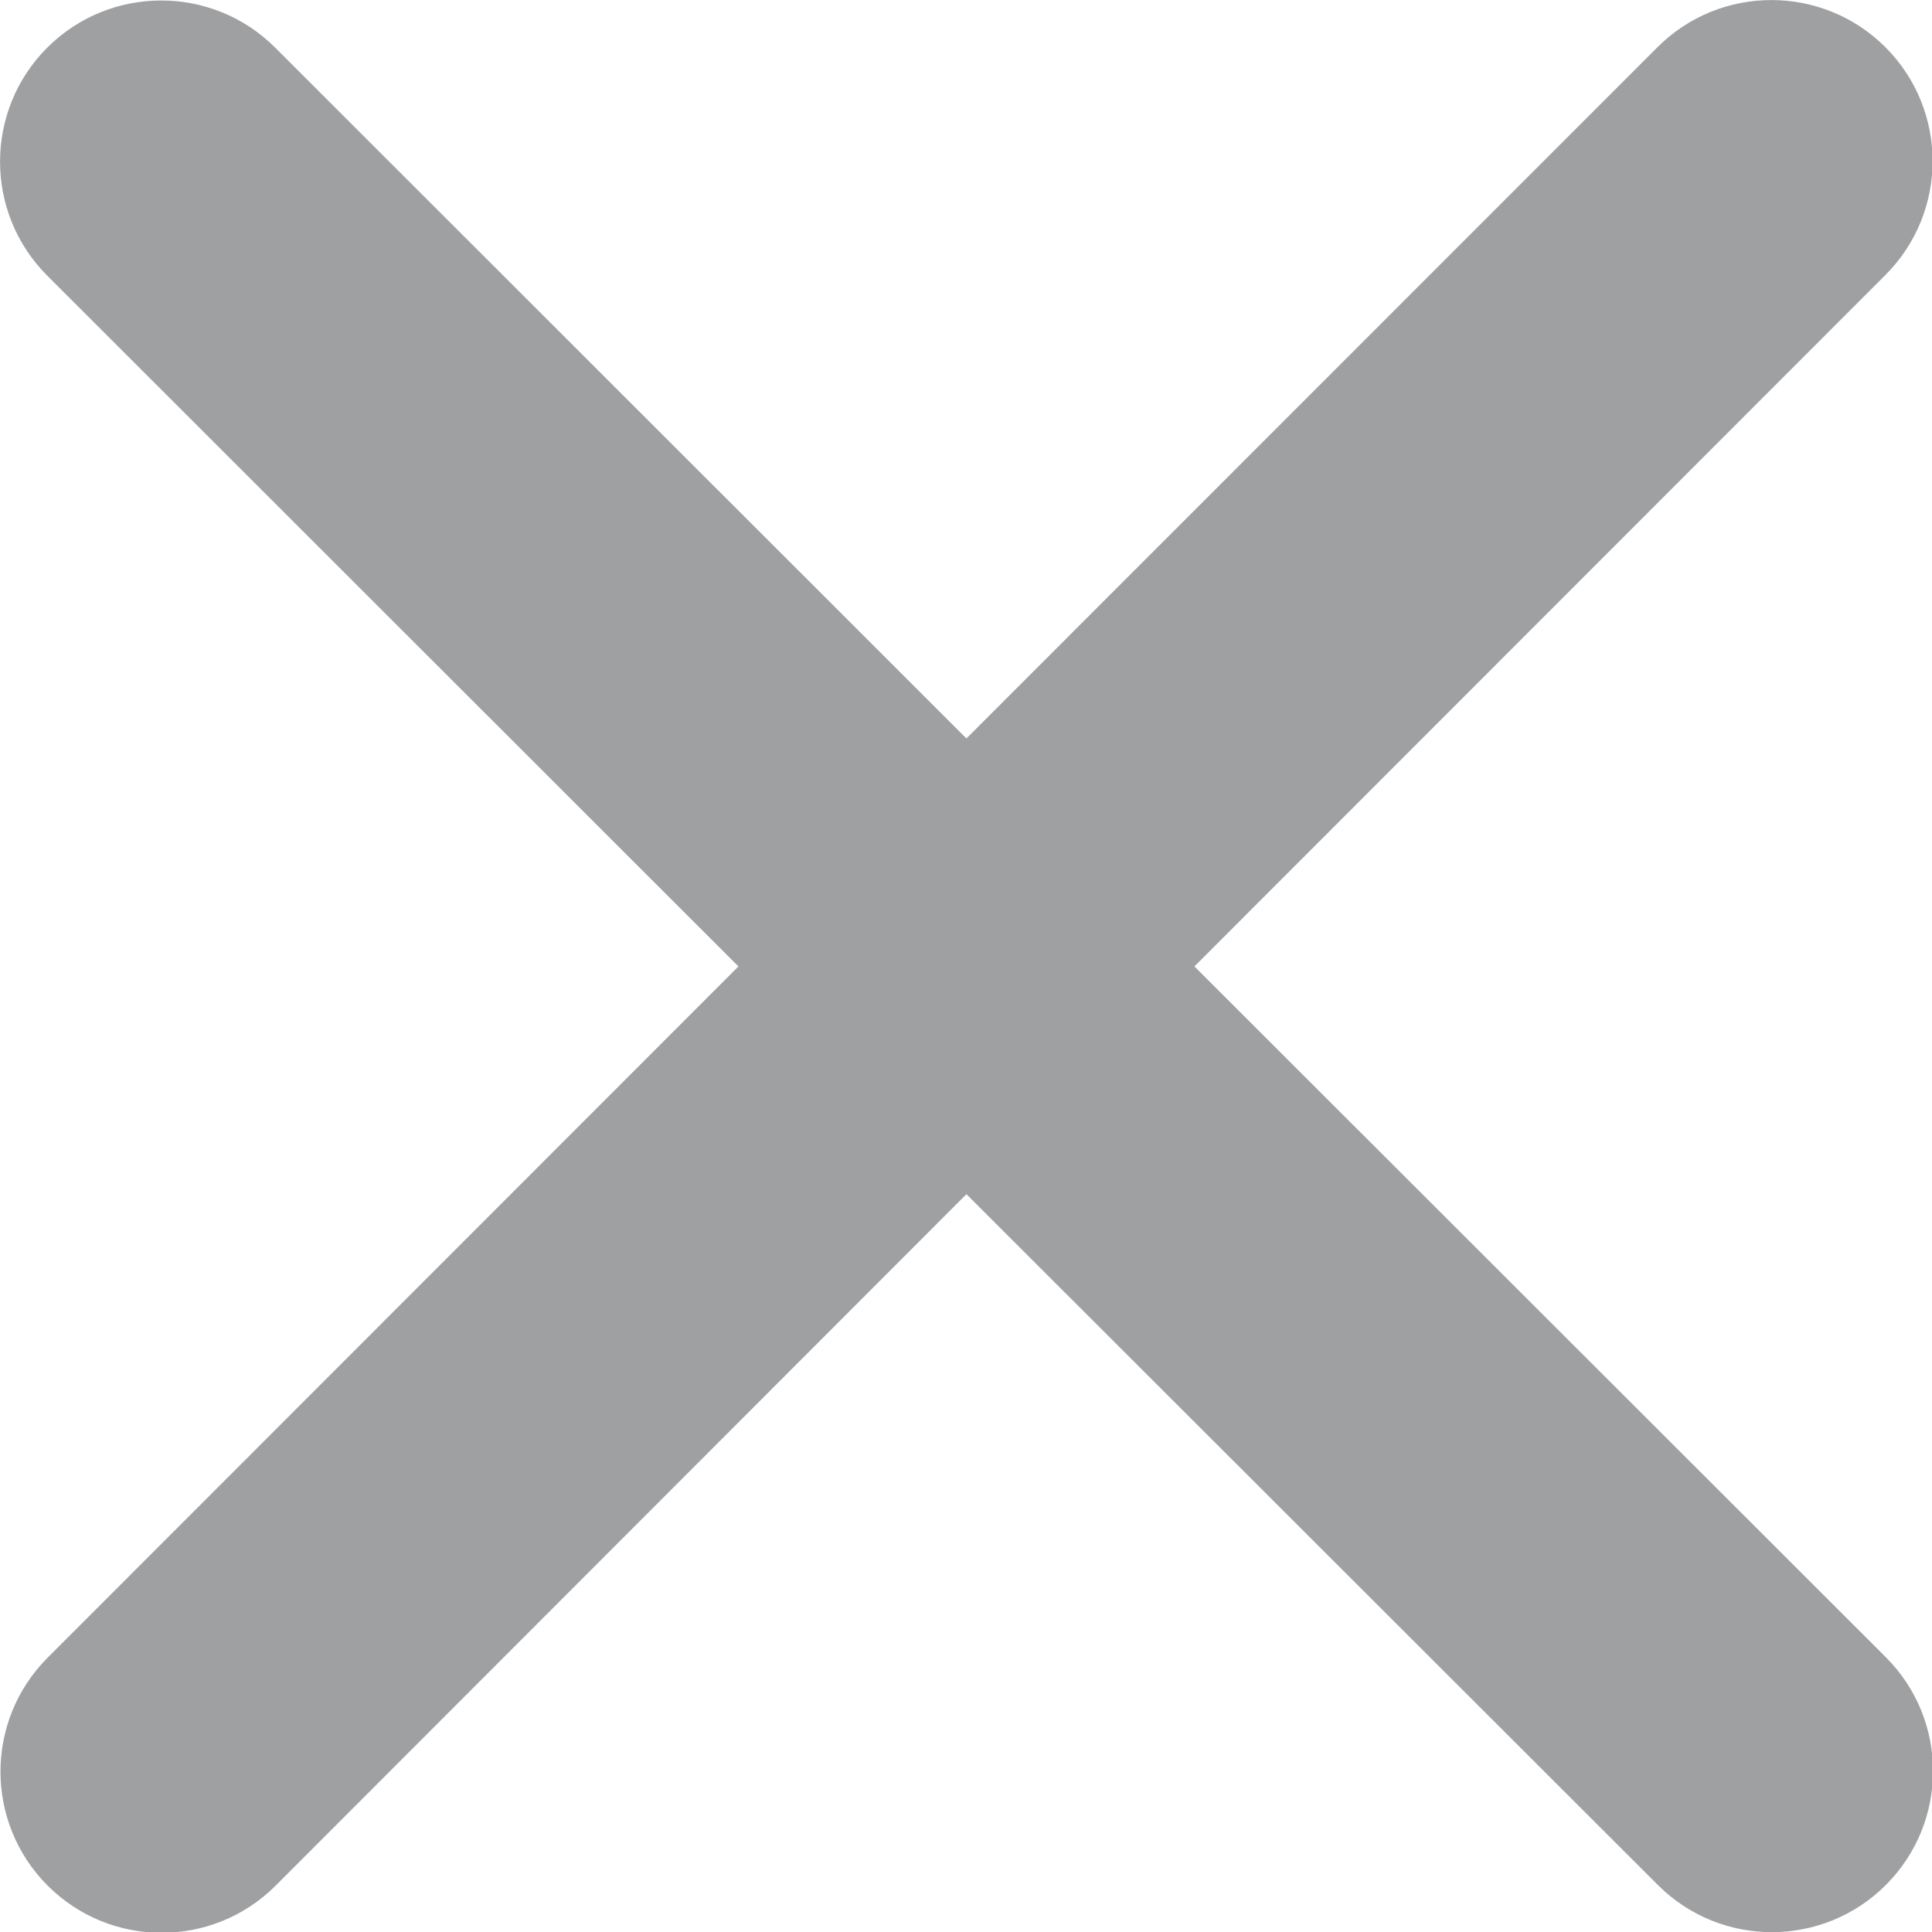
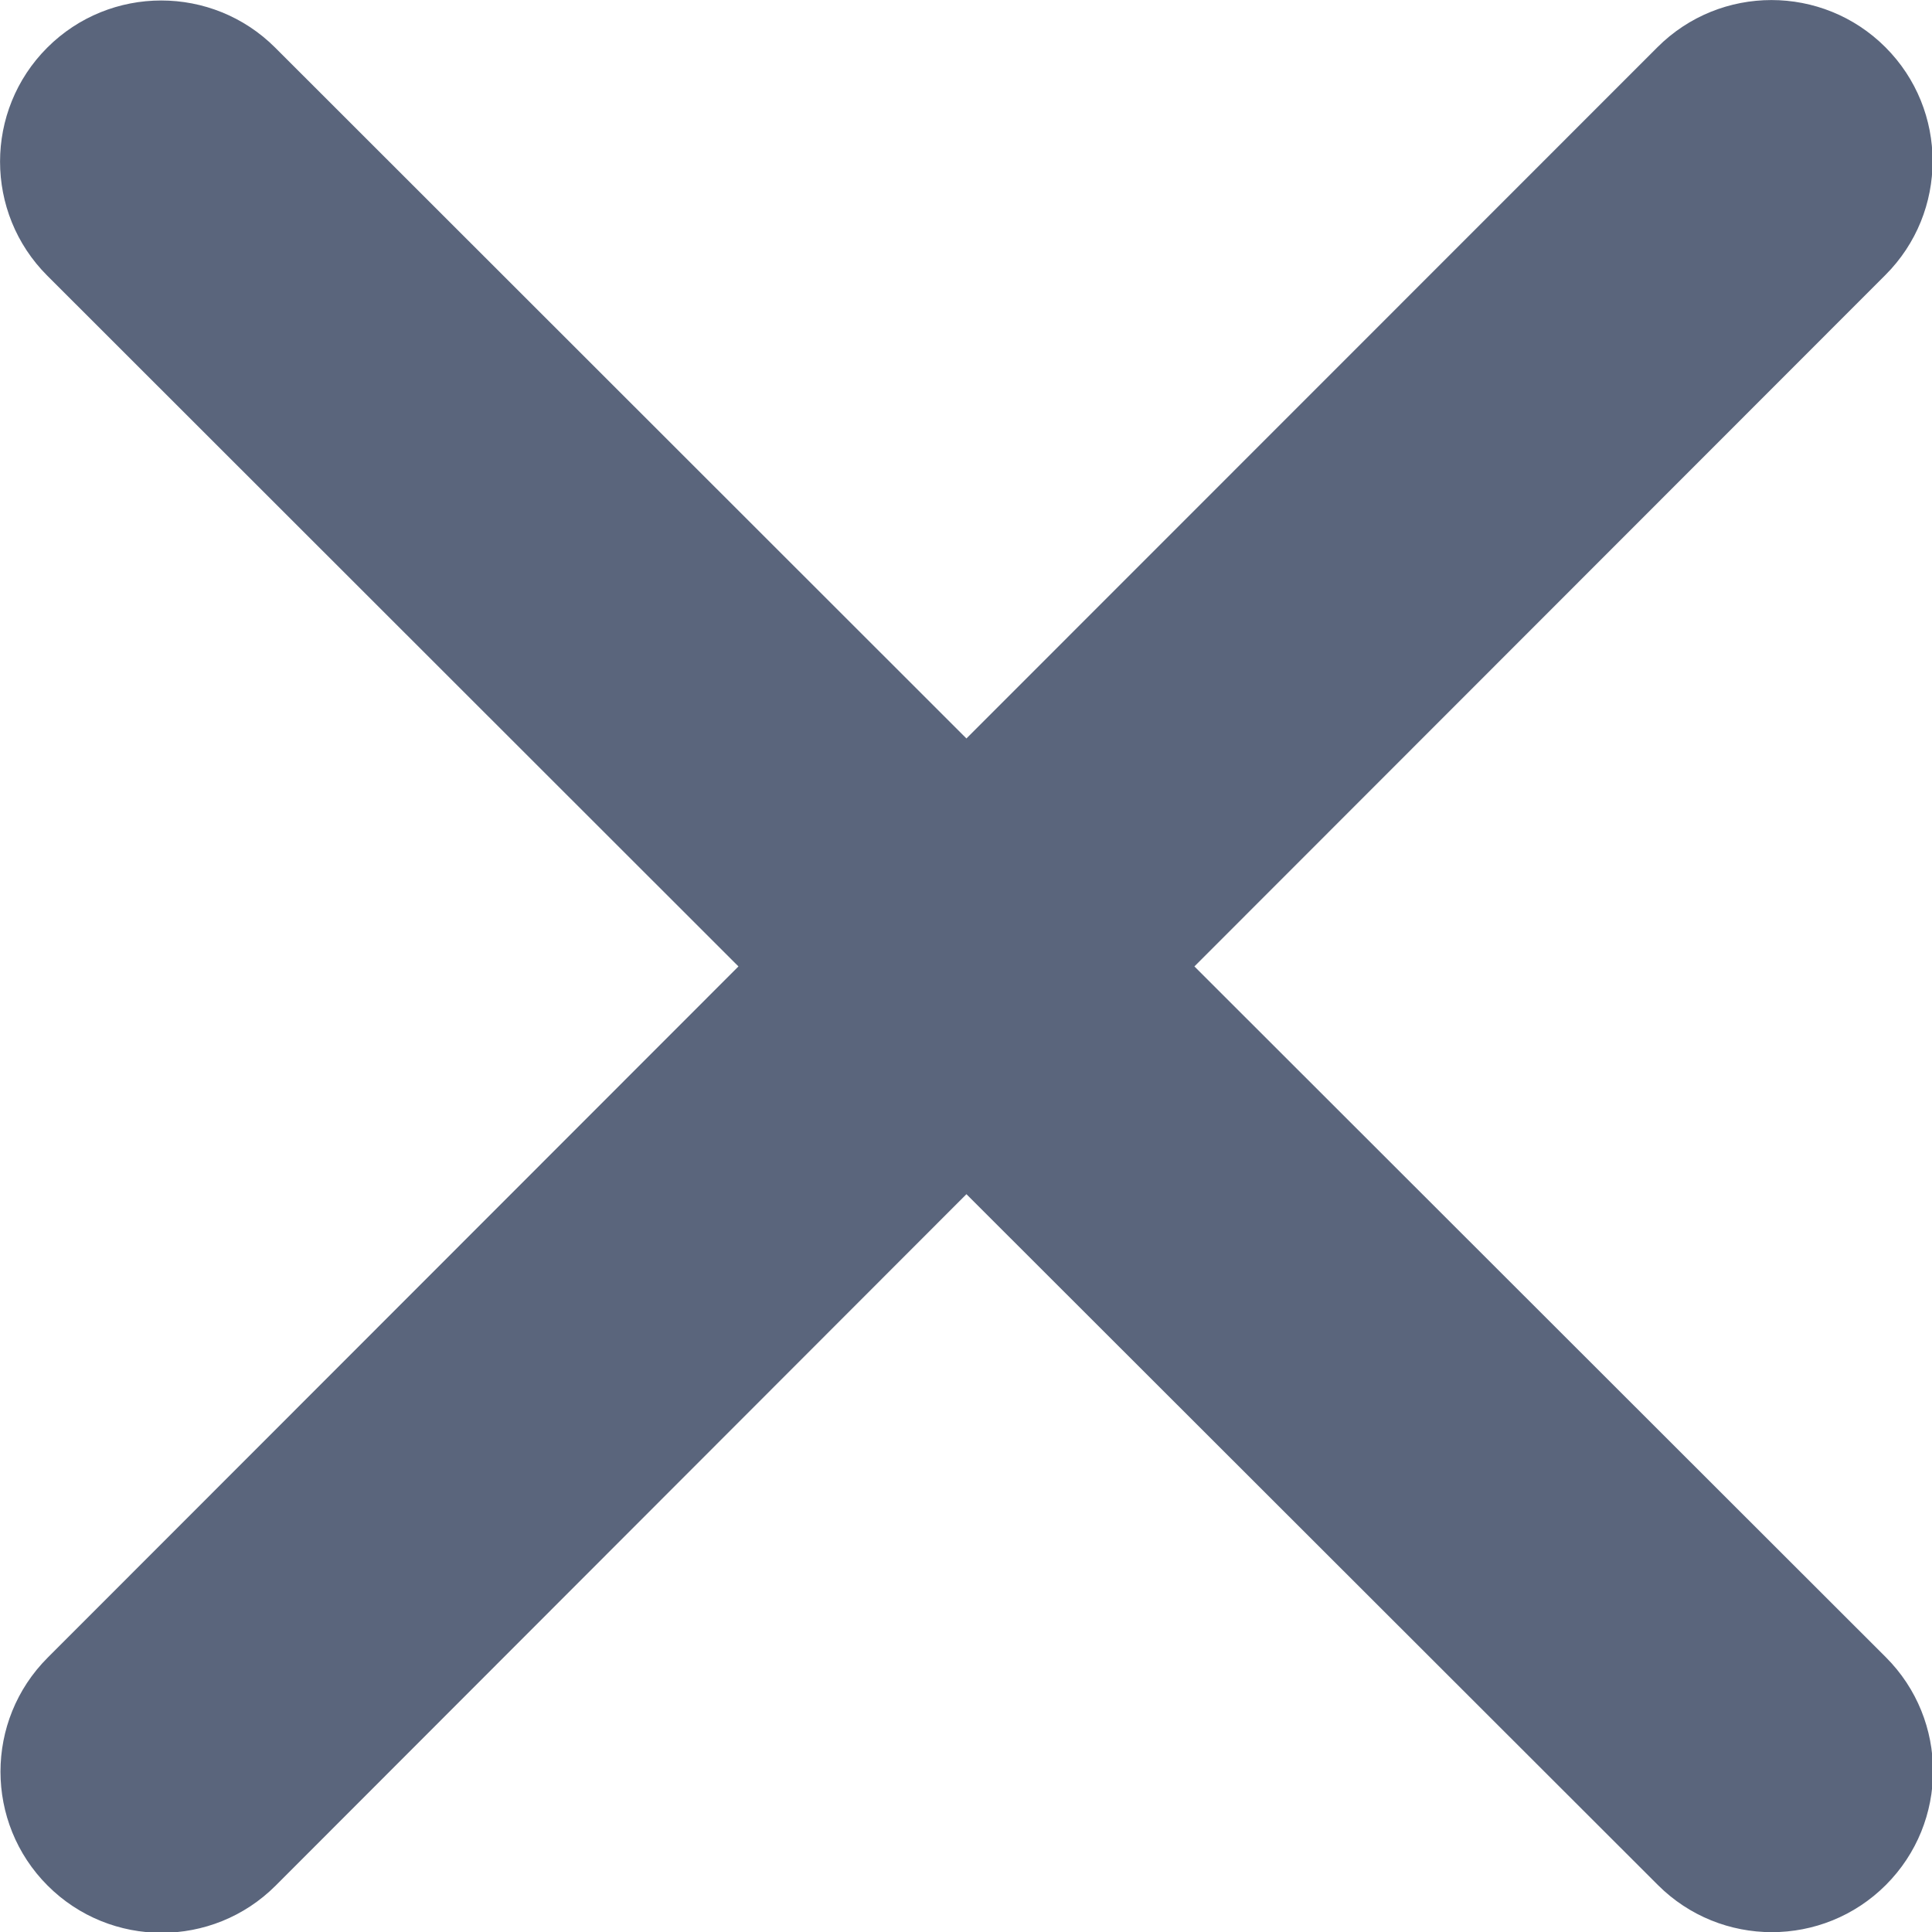
<svg xmlns="http://www.w3.org/2000/svg" width="7" height="7" viewBox="0 0 9 9">
-   <path d="M1.282 0.222C0.989 -0.071 0.513 -0.071 0.22 0.222C-0.073 0.515 -0.073 0.991 0.22 1.284L3.44 4.502L0.222 7.722C-0.071 8.015 -0.071 8.491 0.222 8.784C0.515 9.077 0.991 9.077 1.284 8.784L4.502 5.563L7.723 8.781C8.016 9.074 8.492 9.074 8.785 8.781C9.078 8.488 9.078 8.013 8.785 7.72L5.564 4.502L8.783 1.281C9.076 0.988 9.076 0.513 8.783 0.22C8.49 -0.073 8.014 -0.073 7.721 0.22L4.502 3.44L1.282 0.222Z" fill="#9EA0A2" />
+   <path d="M1.282 0.222C0.989 -0.071 0.513 -0.071 0.22 0.222C-0.073 0.515 -0.073 0.991 0.22 1.284L3.44 4.502L0.222 7.722C-0.071 8.015 -0.071 8.491 0.222 8.784C0.515 9.077 0.991 9.077 1.284 8.784L4.502 5.563L7.723 8.781C8.016 9.074 8.492 9.074 8.785 8.781C9.078 8.488 9.078 8.013 8.785 7.72L5.564 4.502L8.783 1.281C9.076 0.988 9.076 0.513 8.783 0.22C8.49 -0.073 8.014 -0.073 7.721 0.22L4.502 3.44L1.282 0.222Z" fill="#5A657C" />
</svg>
